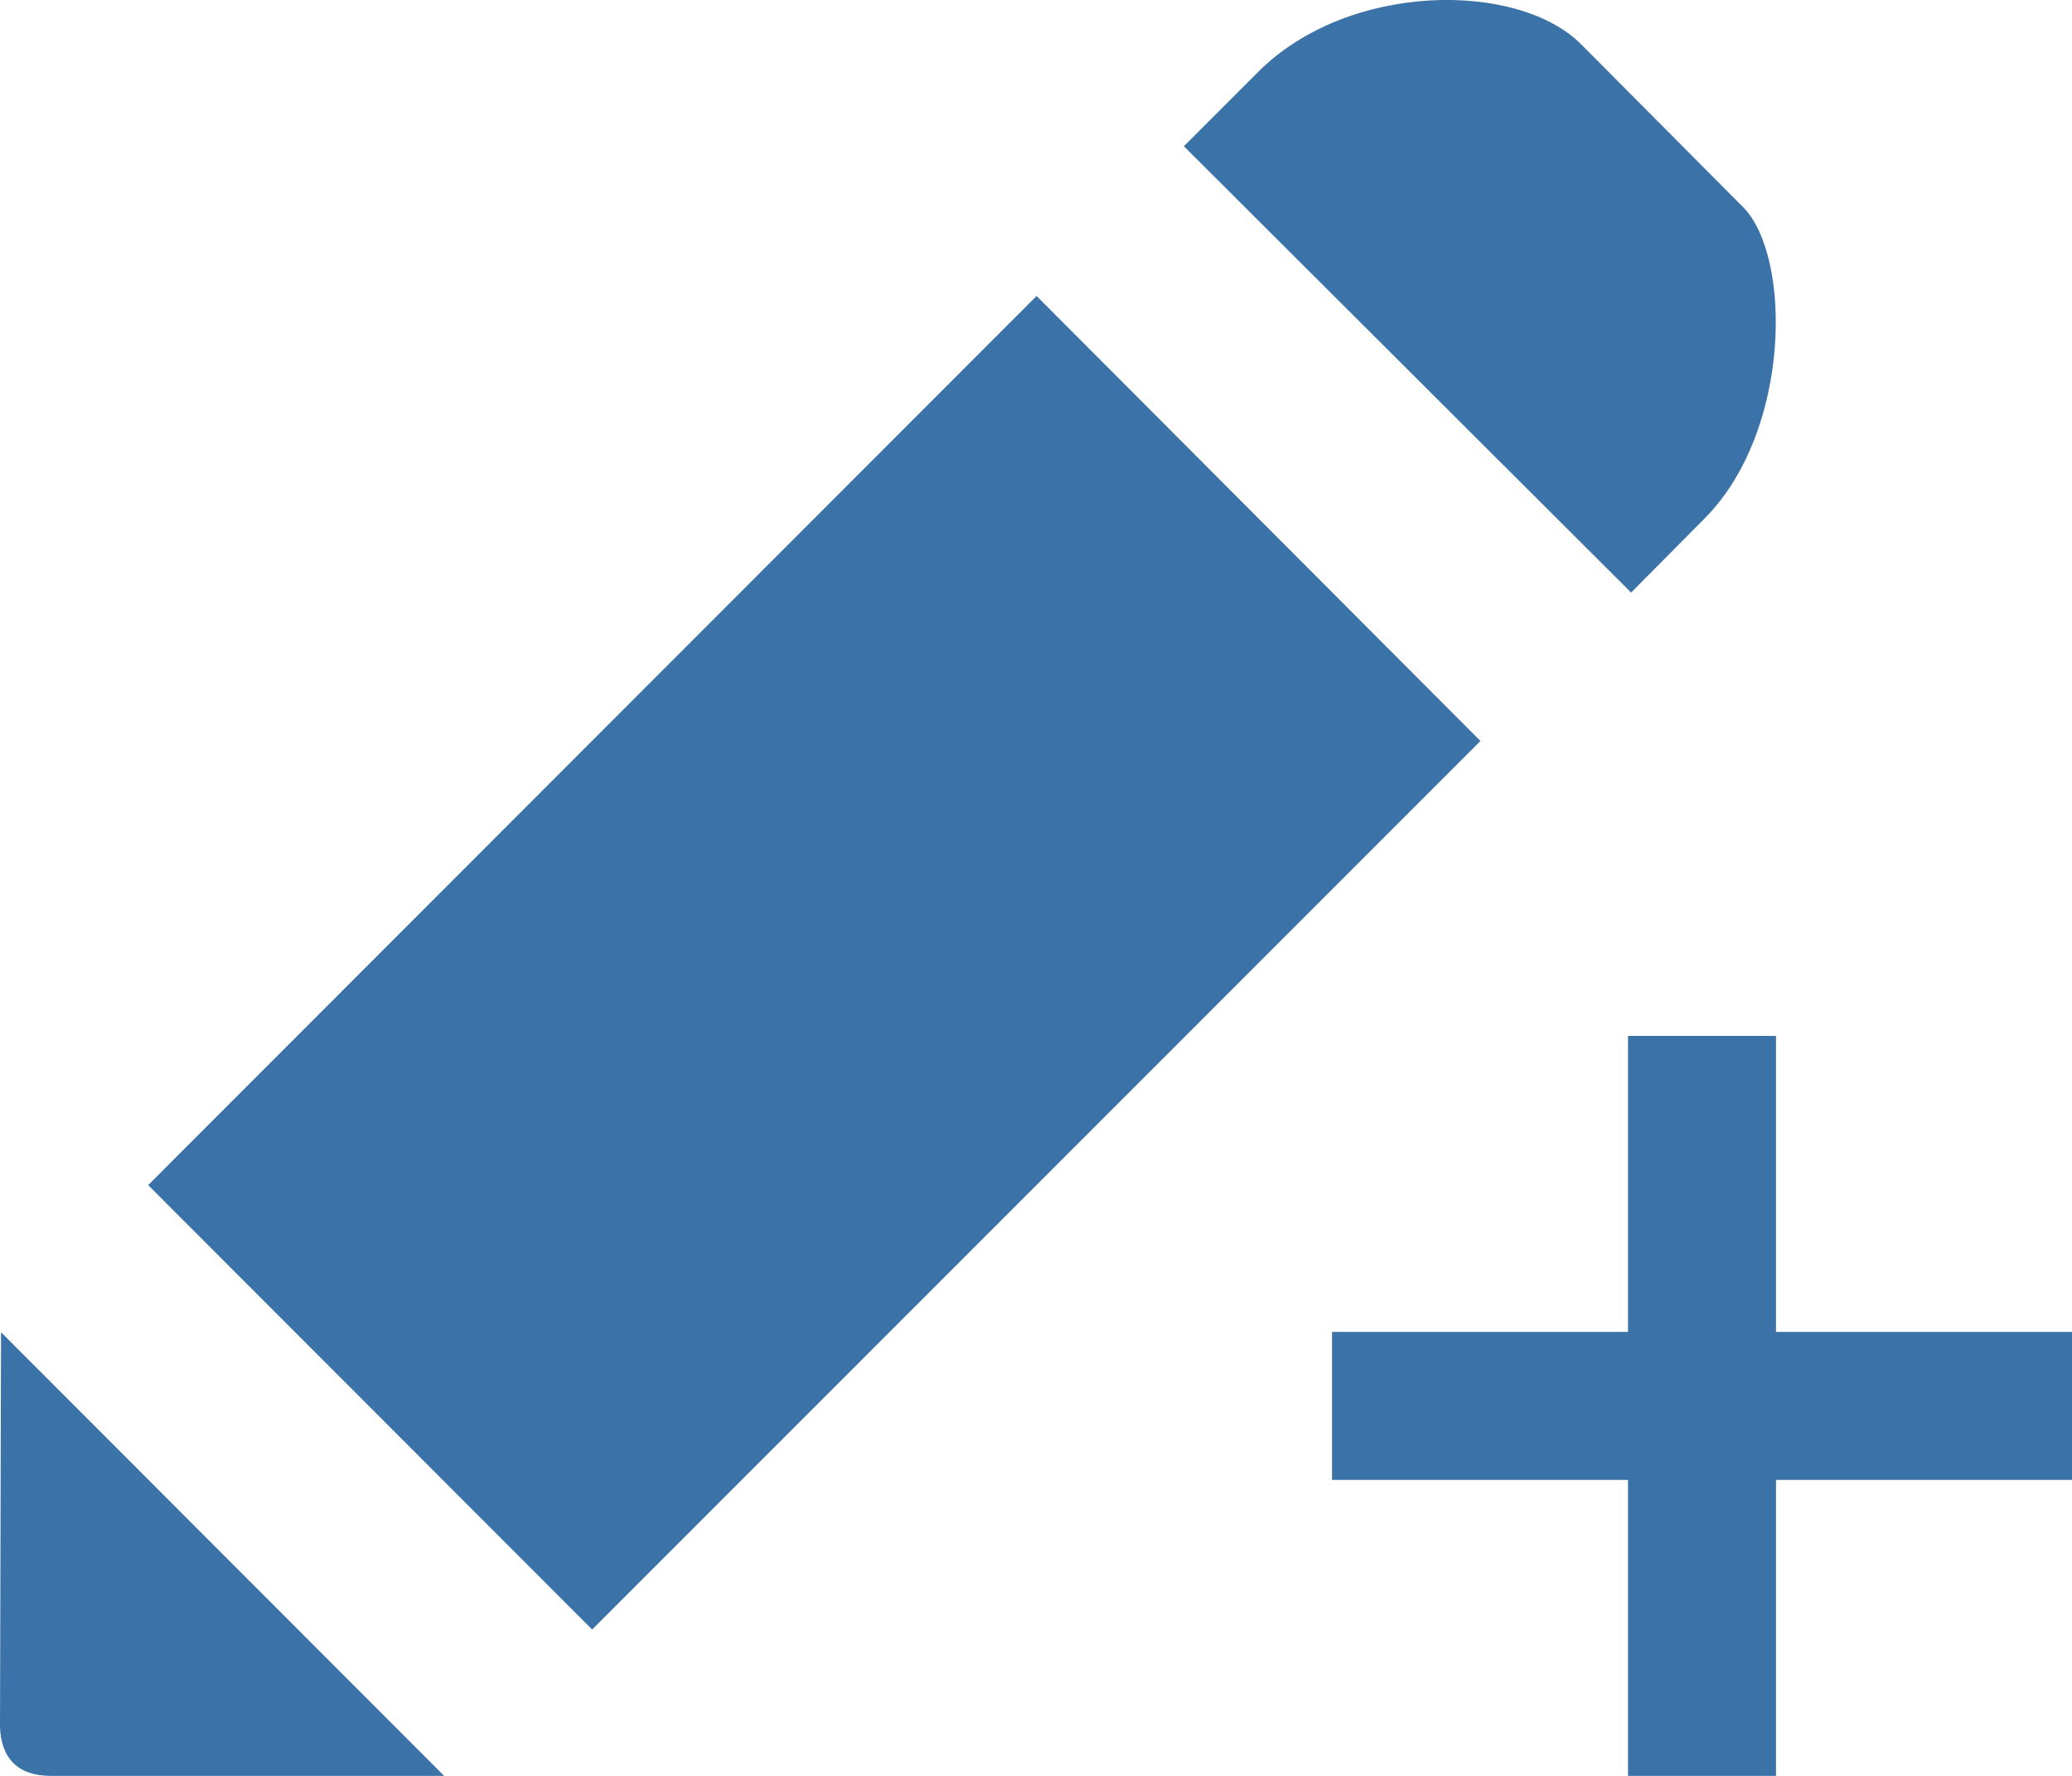
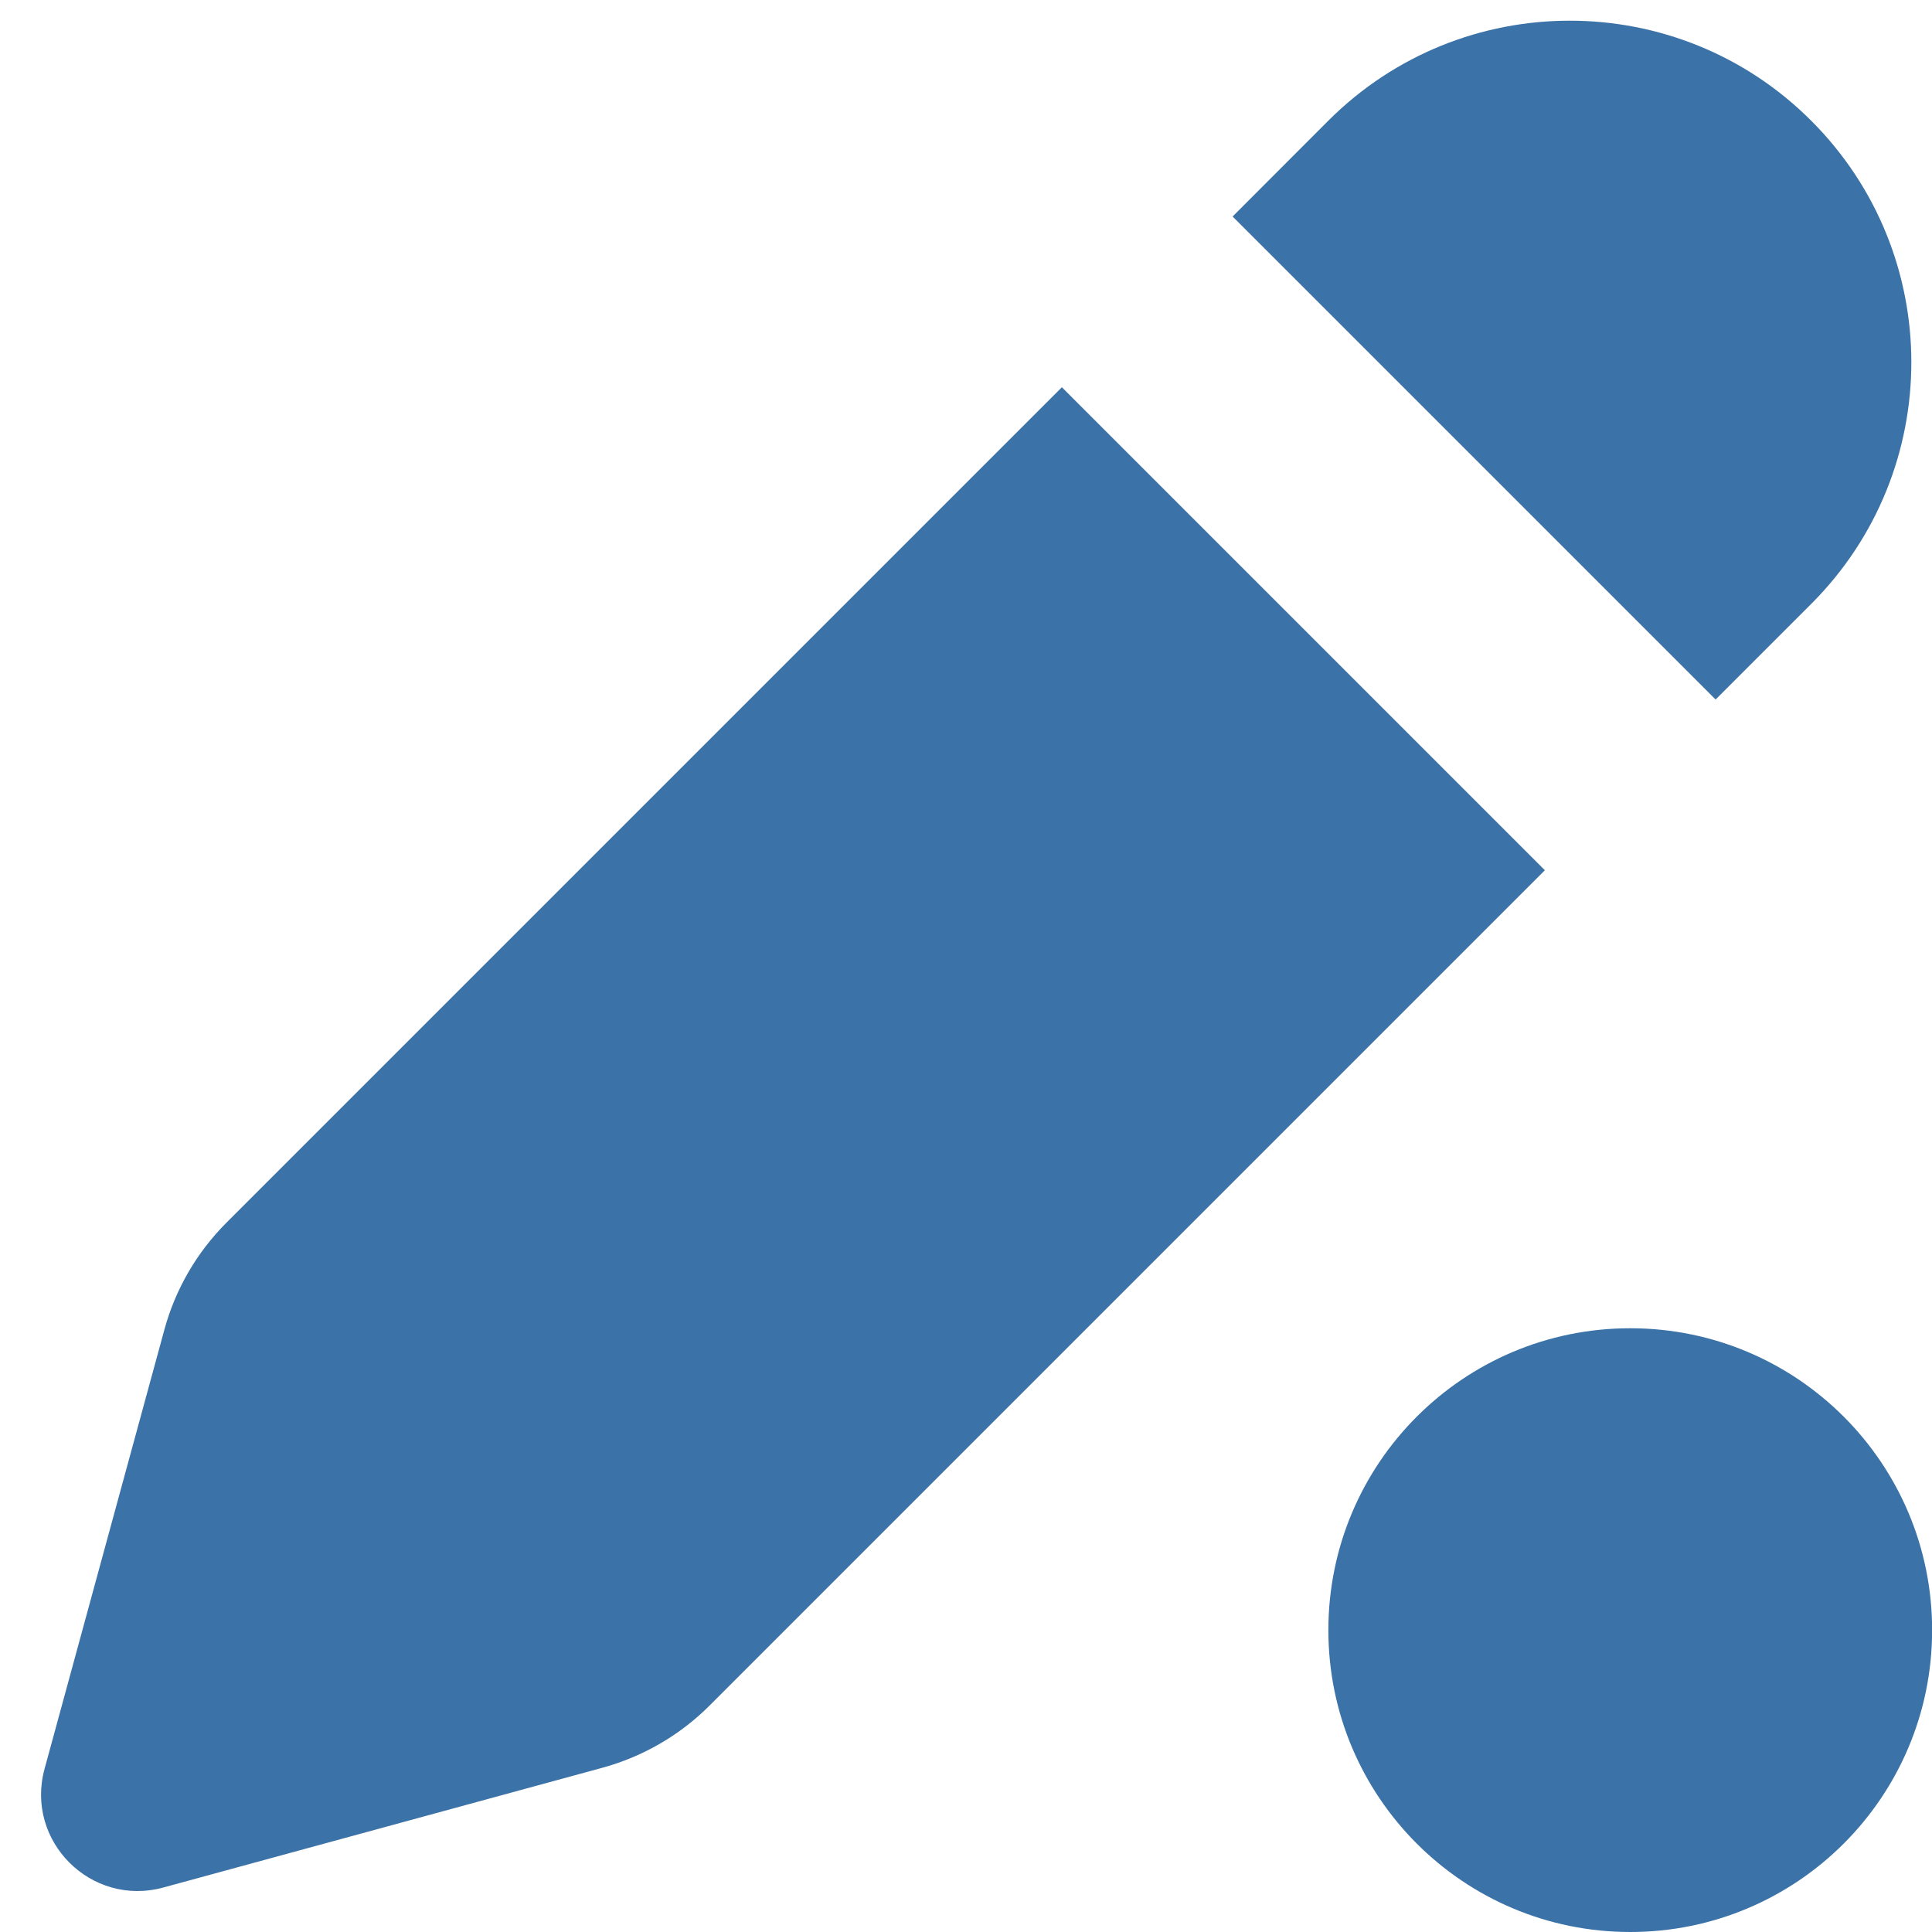
- <svg xmlns="http://www.w3.org/2000/svg" width="14" height="12" viewBox="0 0 14 12" fill="none">
-   <path fill-rule="evenodd" clip-rule="evenodd" d="M11.778 1.4L10.683 0.299C10.259 -0.127 9.113 -0.127 8.5 0.487L7.999 0.988L11.021 4.004L11.518 3.503C12.106 2.911 12.106 1.73 11.778 1.4ZM7.004 2L10.003 5.007L4.001 11.011L1.001 8.008L7.004 2ZM0.343 12C0.121 12 0.007 11.881 0 11.668L0.007 9.002L3.001 12H0.343ZM11 7H12V9H14V10H12V12H11V10H9V9H11V7Z" fill="#3B72A7" />
+ <svg xmlns="http://www.w3.org/2000/svg" width="16" height="16" viewBox="0 0 16 16" fill="none">
+   <path fill-rule="evenodd" clip-rule="evenodd" d="M0.369 14.649L1.361 11.013C1.452 10.677 1.63 10.371 1.876 10.125L8.794 3.207L12.794 7.207L5.876 14.125C5.63 14.371 5.324 14.548 4.988 14.64L1.351 15.632C0.754 15.794 0.206 15.247 0.369 14.649ZM14.208 5.793L10.208 1.793L11 1C12.105 -0.105 13.896 -0.105 15 1C16.105 2.105 16.105 3.895 15.001 5L14.208 5.793ZM13.501 16C14.882 16 16.001 14.881 16.001 13.5C16.001 12.119 14.882 11 13.501 11C12.12 11 11.001 12.119 11.001 13.5C11.001 14.881 12.12 16 13.501 16Z" fill="#3B72A7" />
</svg>
